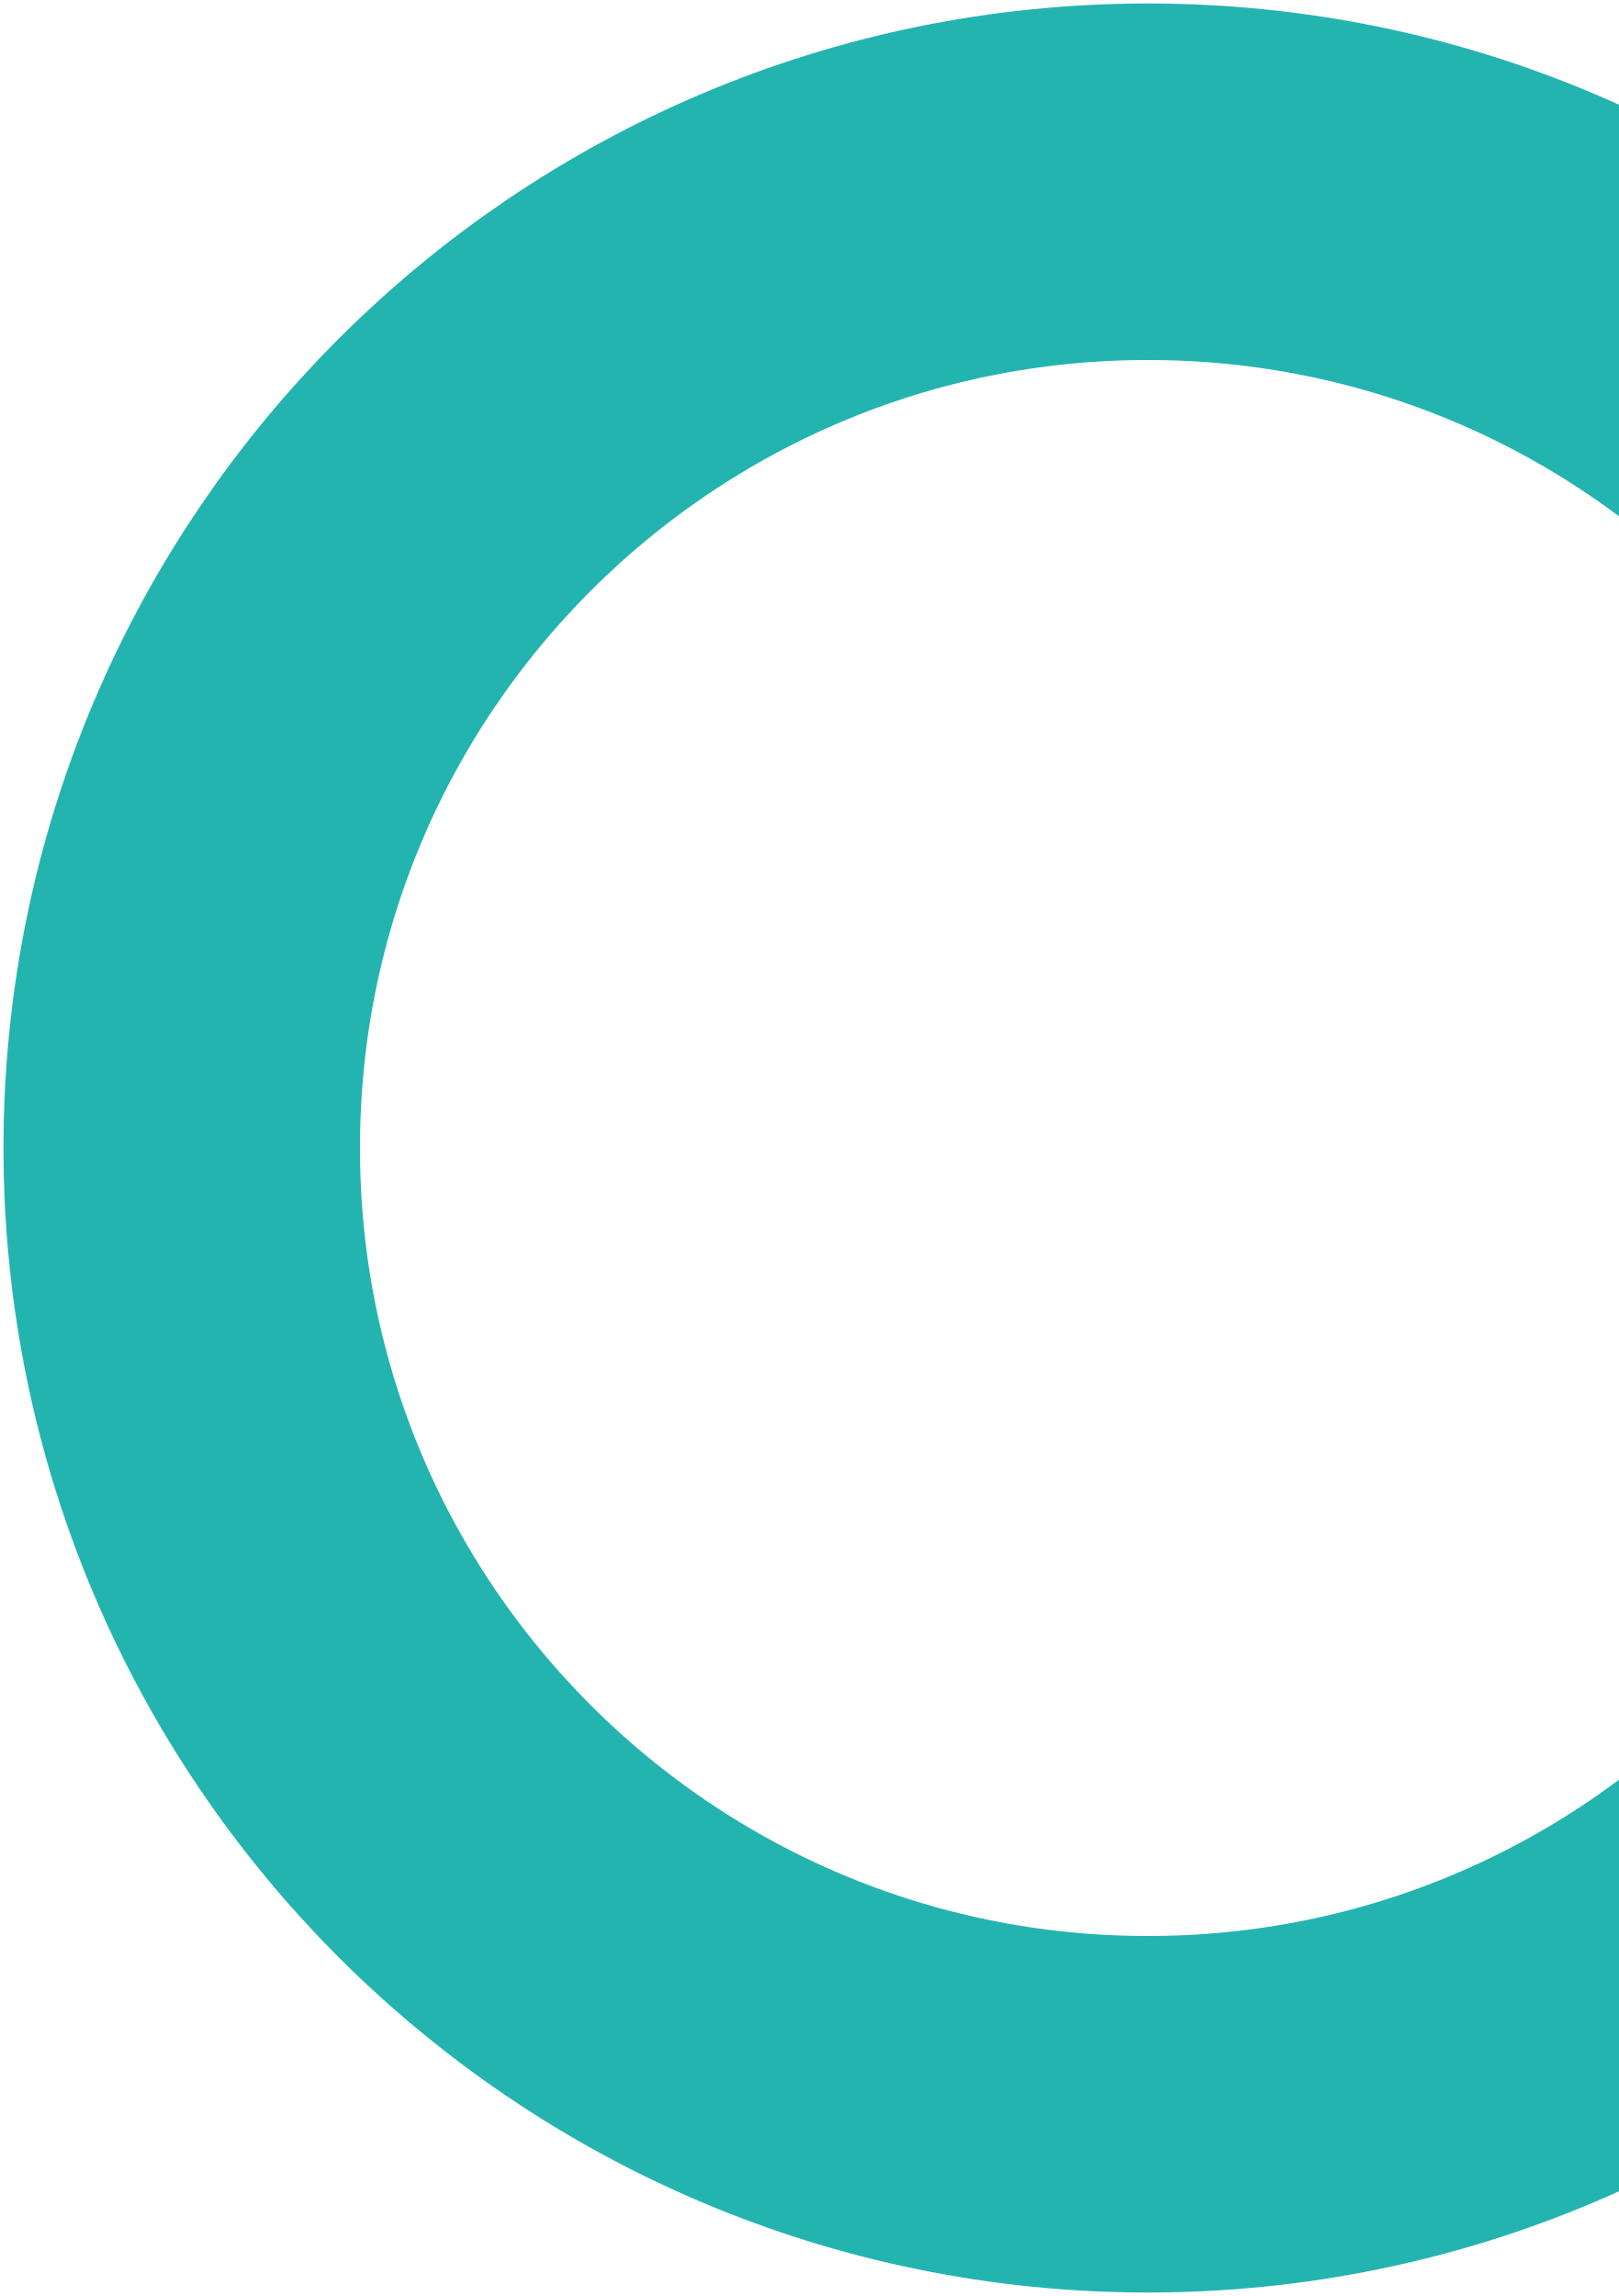
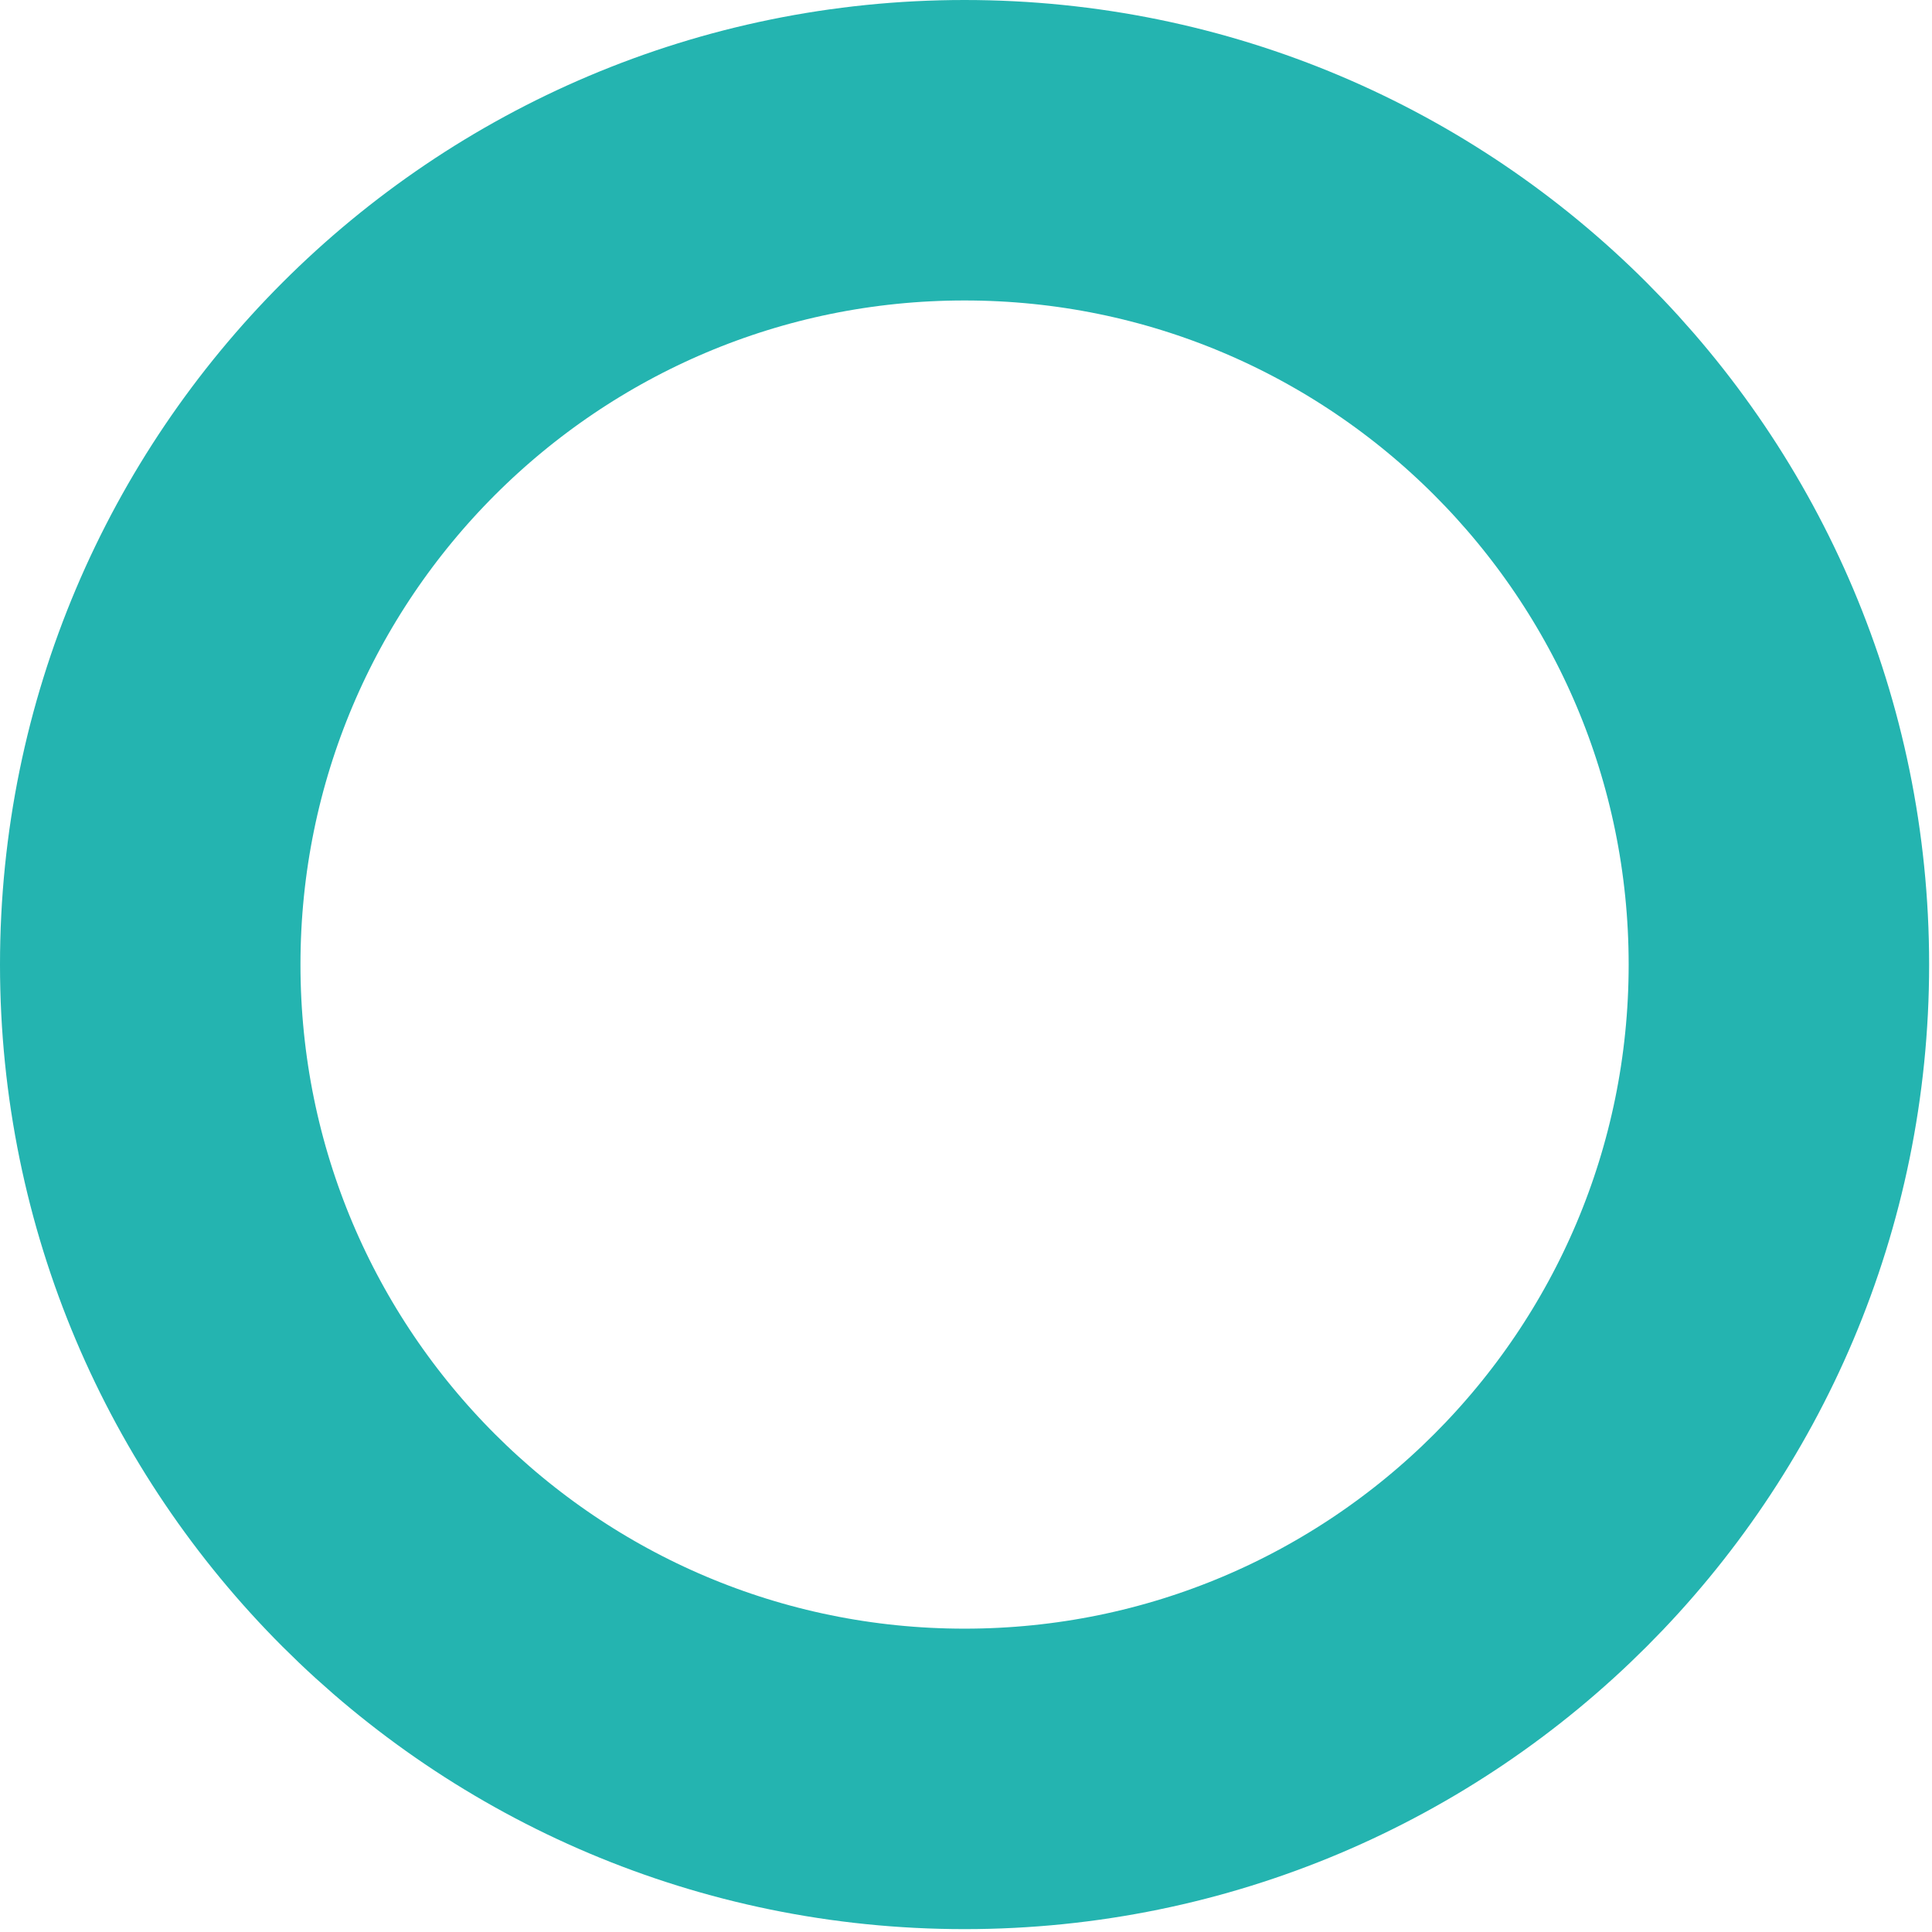
- <svg xmlns="http://www.w3.org/2000/svg" width="454" height="644" viewBox="0 0 454 644" fill="none">
-   <path d="M322 593.022C471.681 593.022 593.022 471.681 593.022 322C593.022 172.319 471.681 50.978 322 50.978C172.319 50.978 50.978 172.319 50.978 322C50.978 471.681 172.319 593.022 322 593.022Z" stroke="#24B4B0" stroke-width="100" stroke-miterlimit="10" />
+ <svg xmlns="http://www.w3.org/2000/svg" width="643" height="643" viewBox="0 0 643 643" fill="none">
+   <path d="M321.022 592.044C470.704 592.044 592.044 470.704 592.044 321.022C592.044 171.341 470.704 50 321.022 50C171.341 50 50 171.341 50 321.022C50 470.704 171.341 592.044 321.022 592.044Z" stroke="#24B4B0" stroke-width="100" stroke-miterlimit="10" />
</svg>
